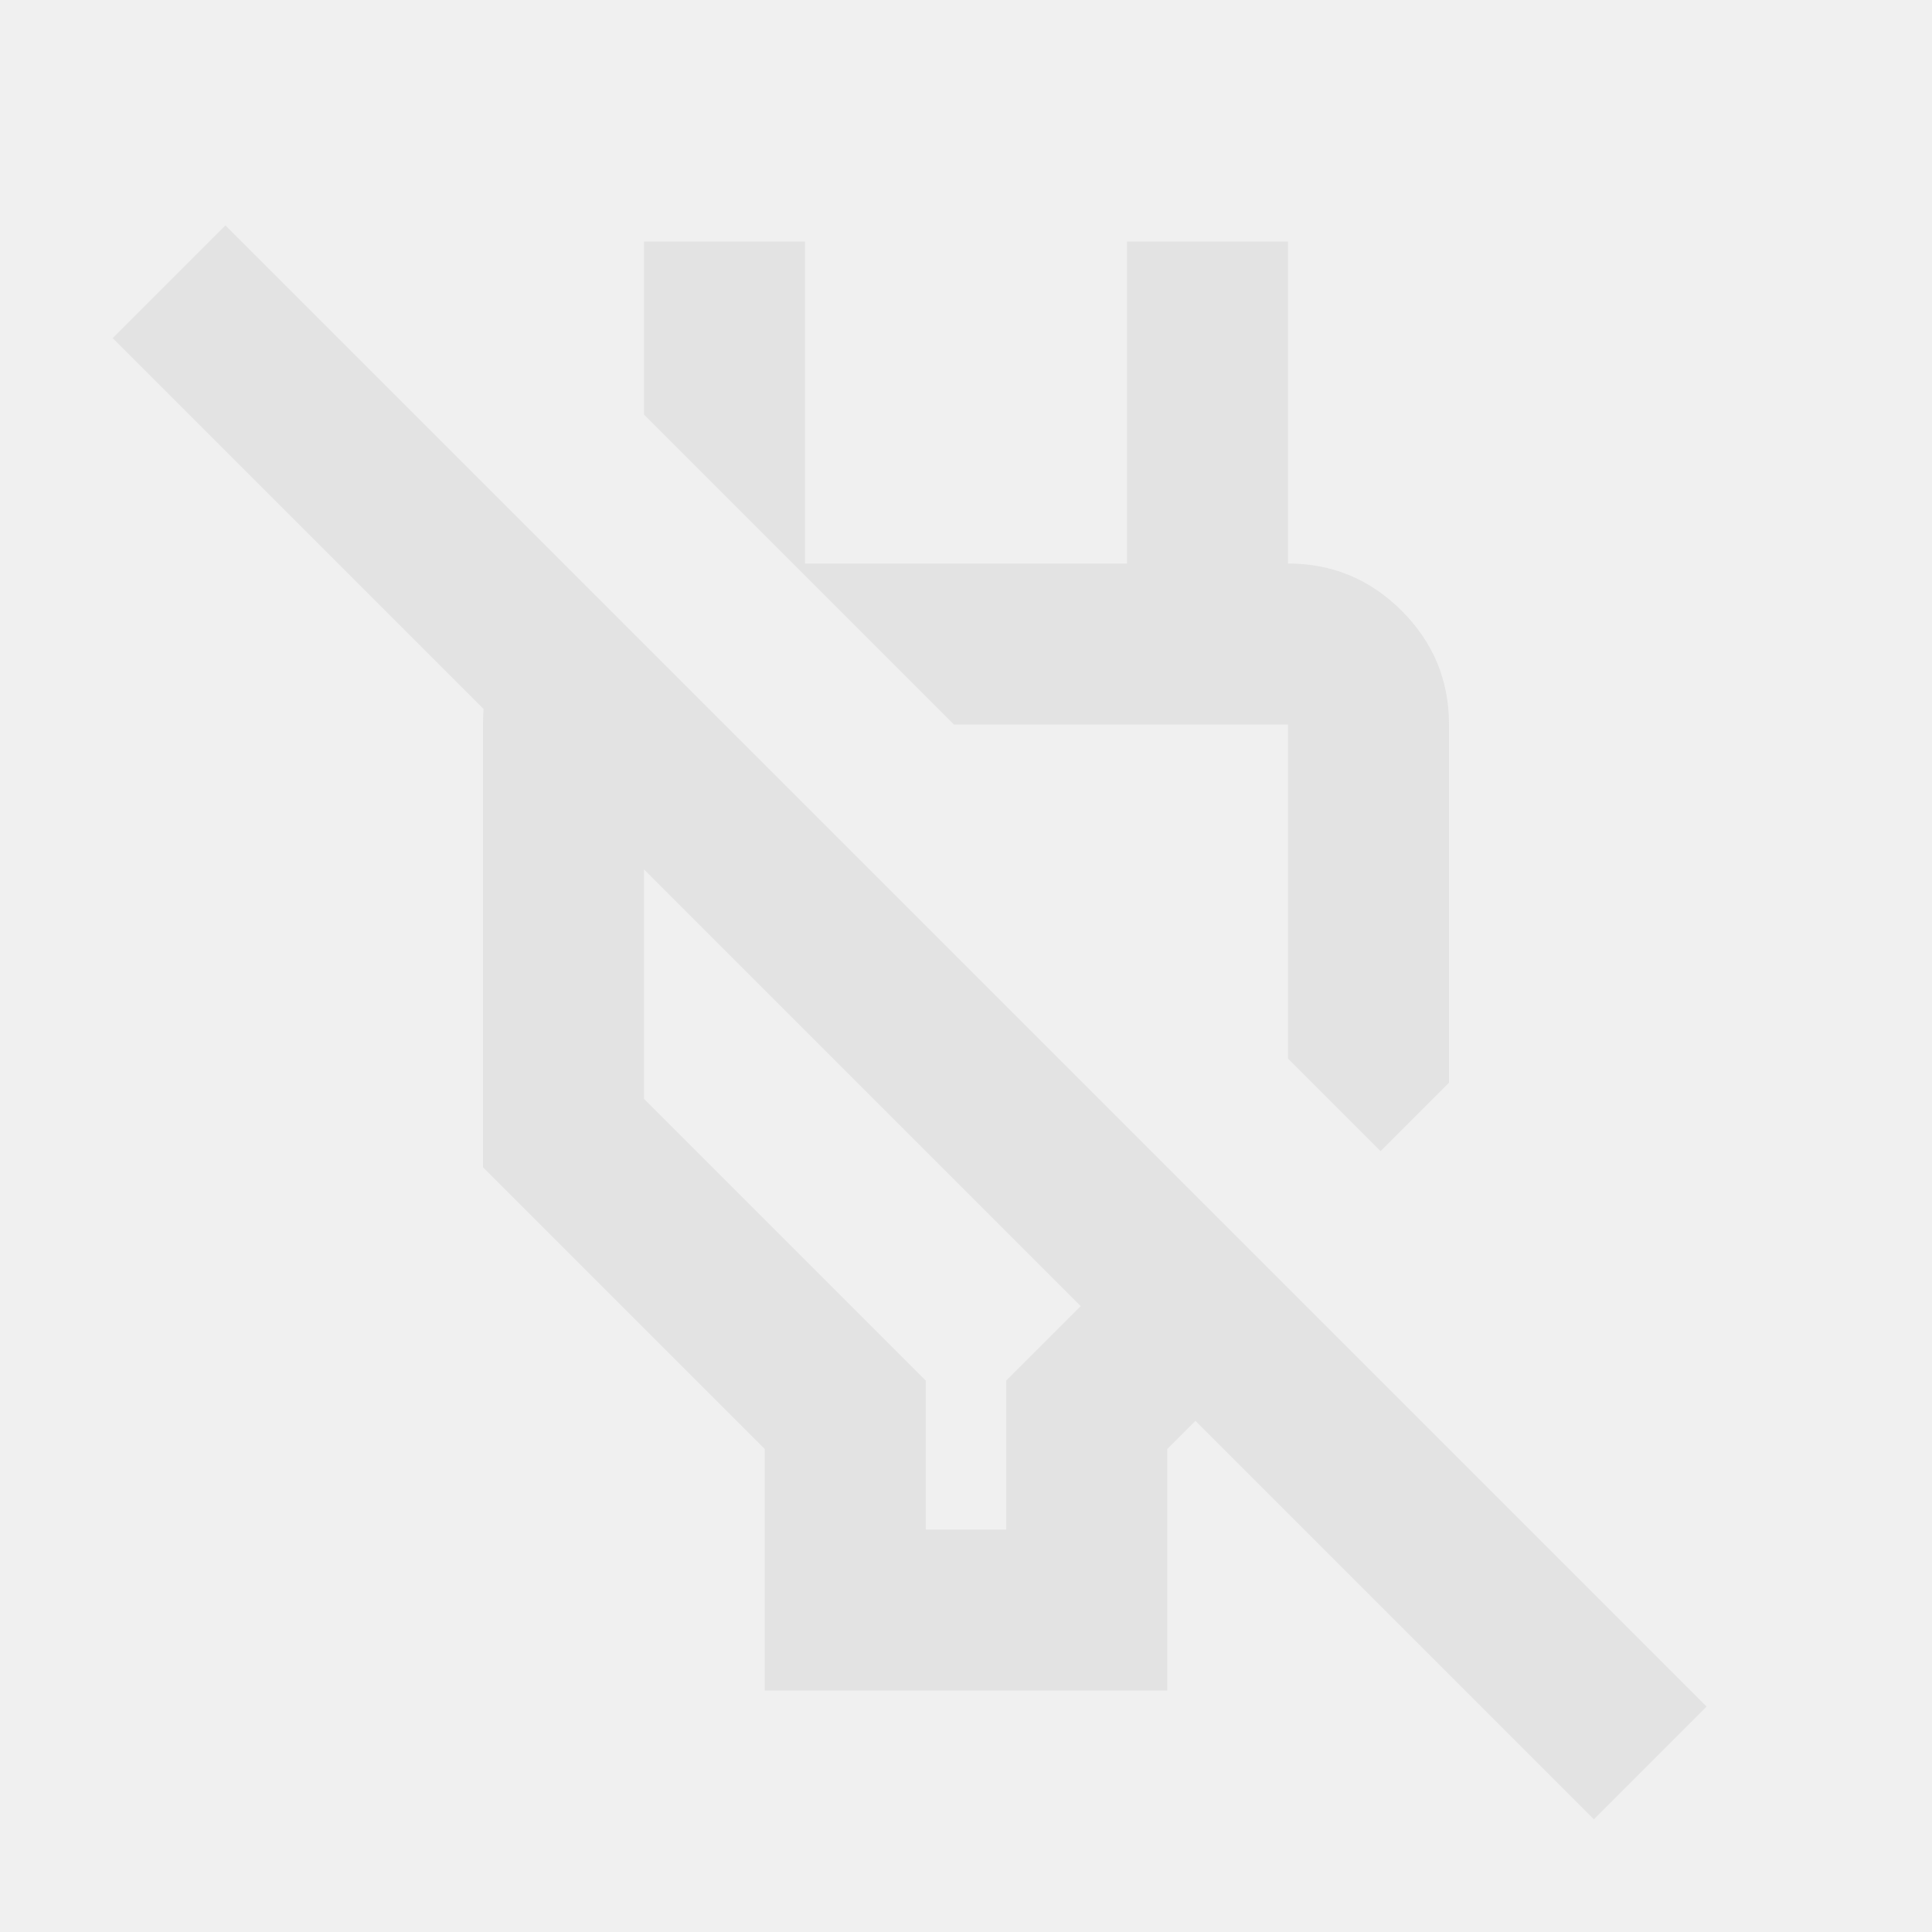
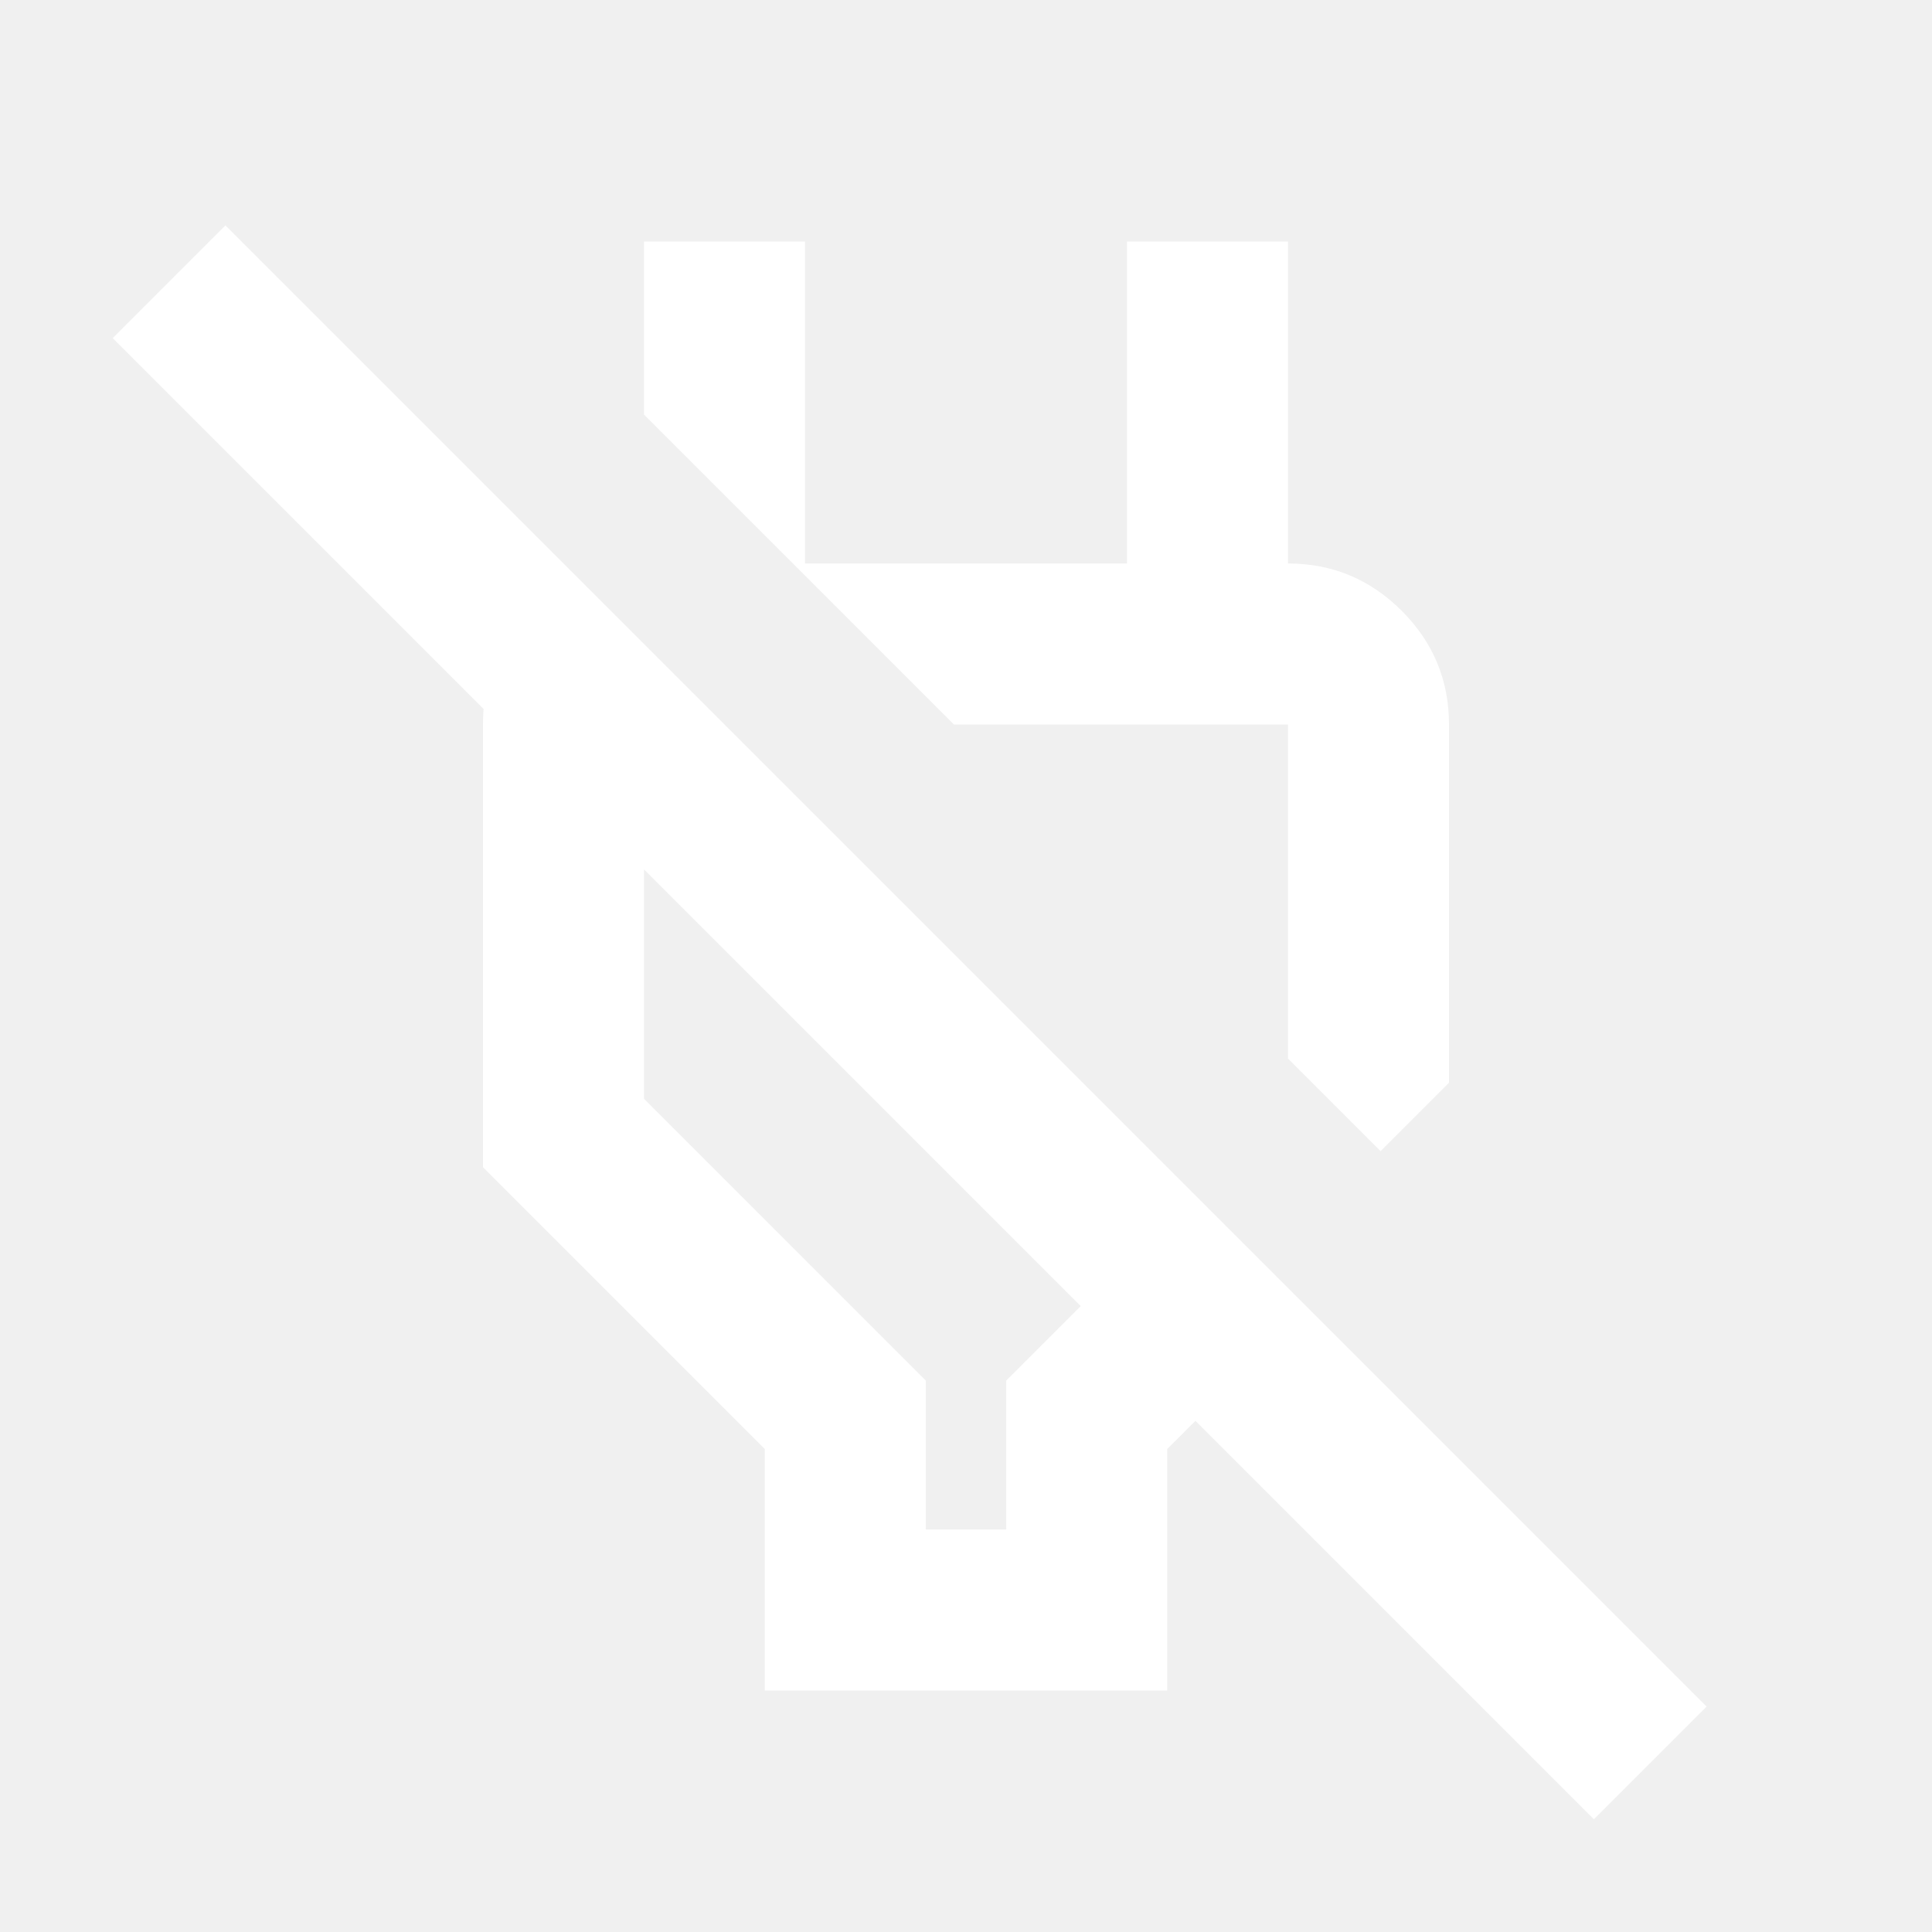
- <svg xmlns="http://www.w3.org/2000/svg" height="24px" viewBox="0 -960 960 960" width="24px" fill="#e3e3e3">
+ <svg xmlns="http://www.w3.org/2000/svg" height="24px" viewBox="0 -960 960 960" width="24px" fill="white">
  <path d="M380-120v-120L240-380v-220q0-24 11-45t32-32l77 77h-40v186l140 140v74h40v-74l37-37L56-792l56-56 736 736-56 56-198-198-14 14v120H380Zm306-268-46-46v-166H474L320-754v-86h80v160h160v-160h80v200l-40-40h40q33 0 56.5 23.5T720-600v178l-34 34ZM558-516Zm-130 97Z" />
</svg>
